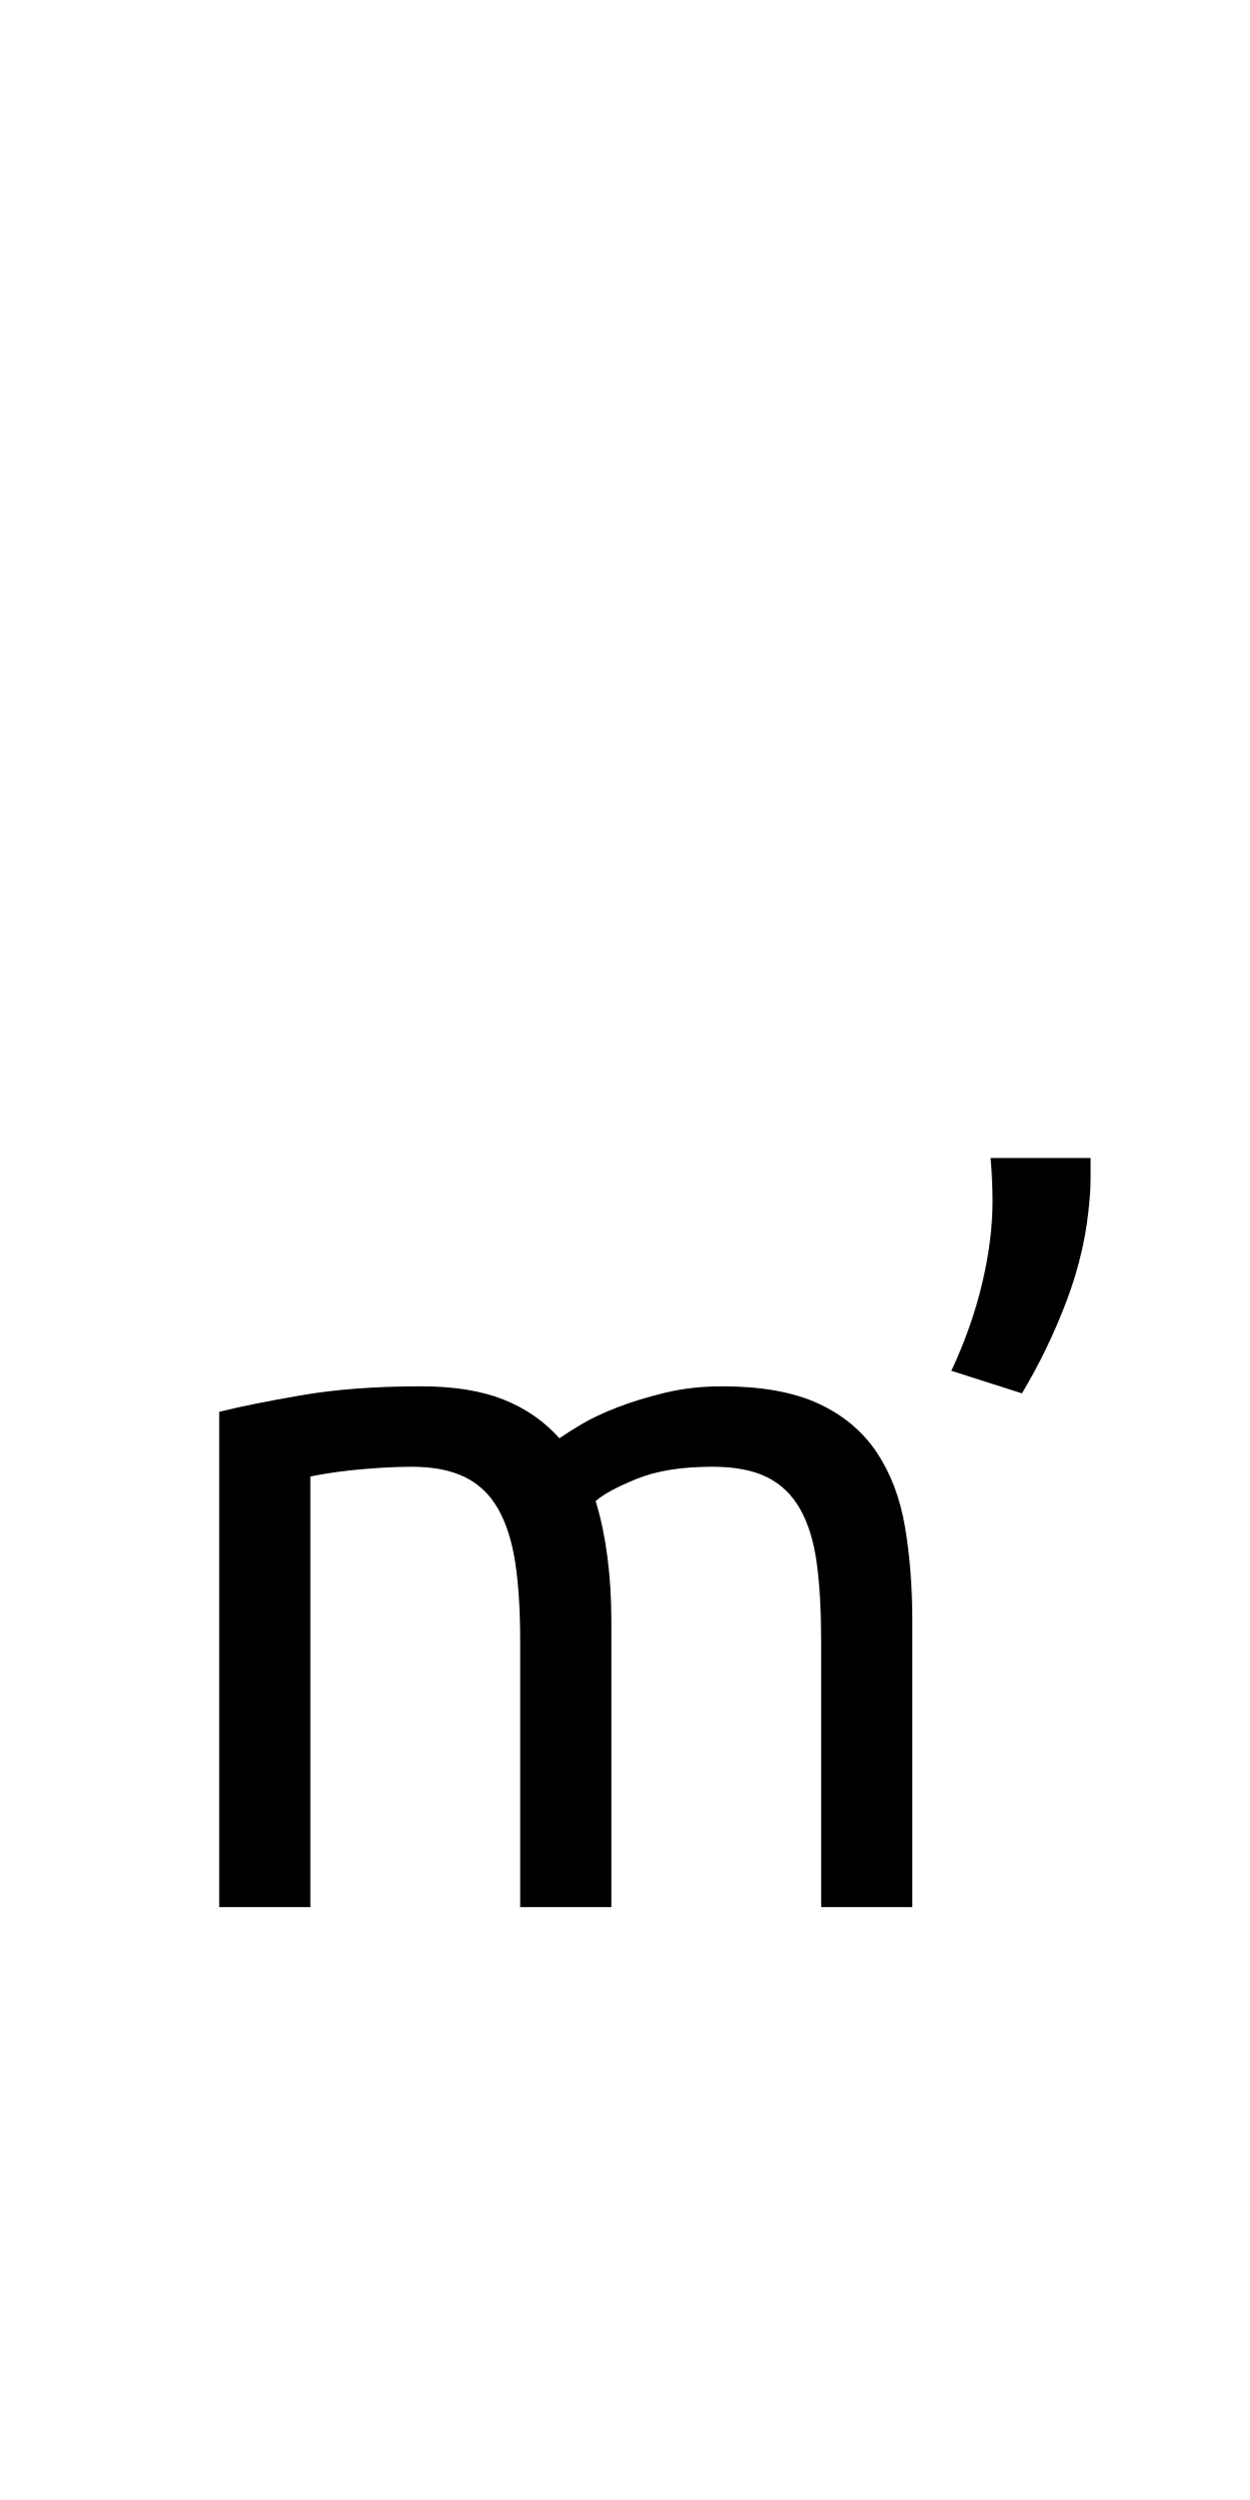
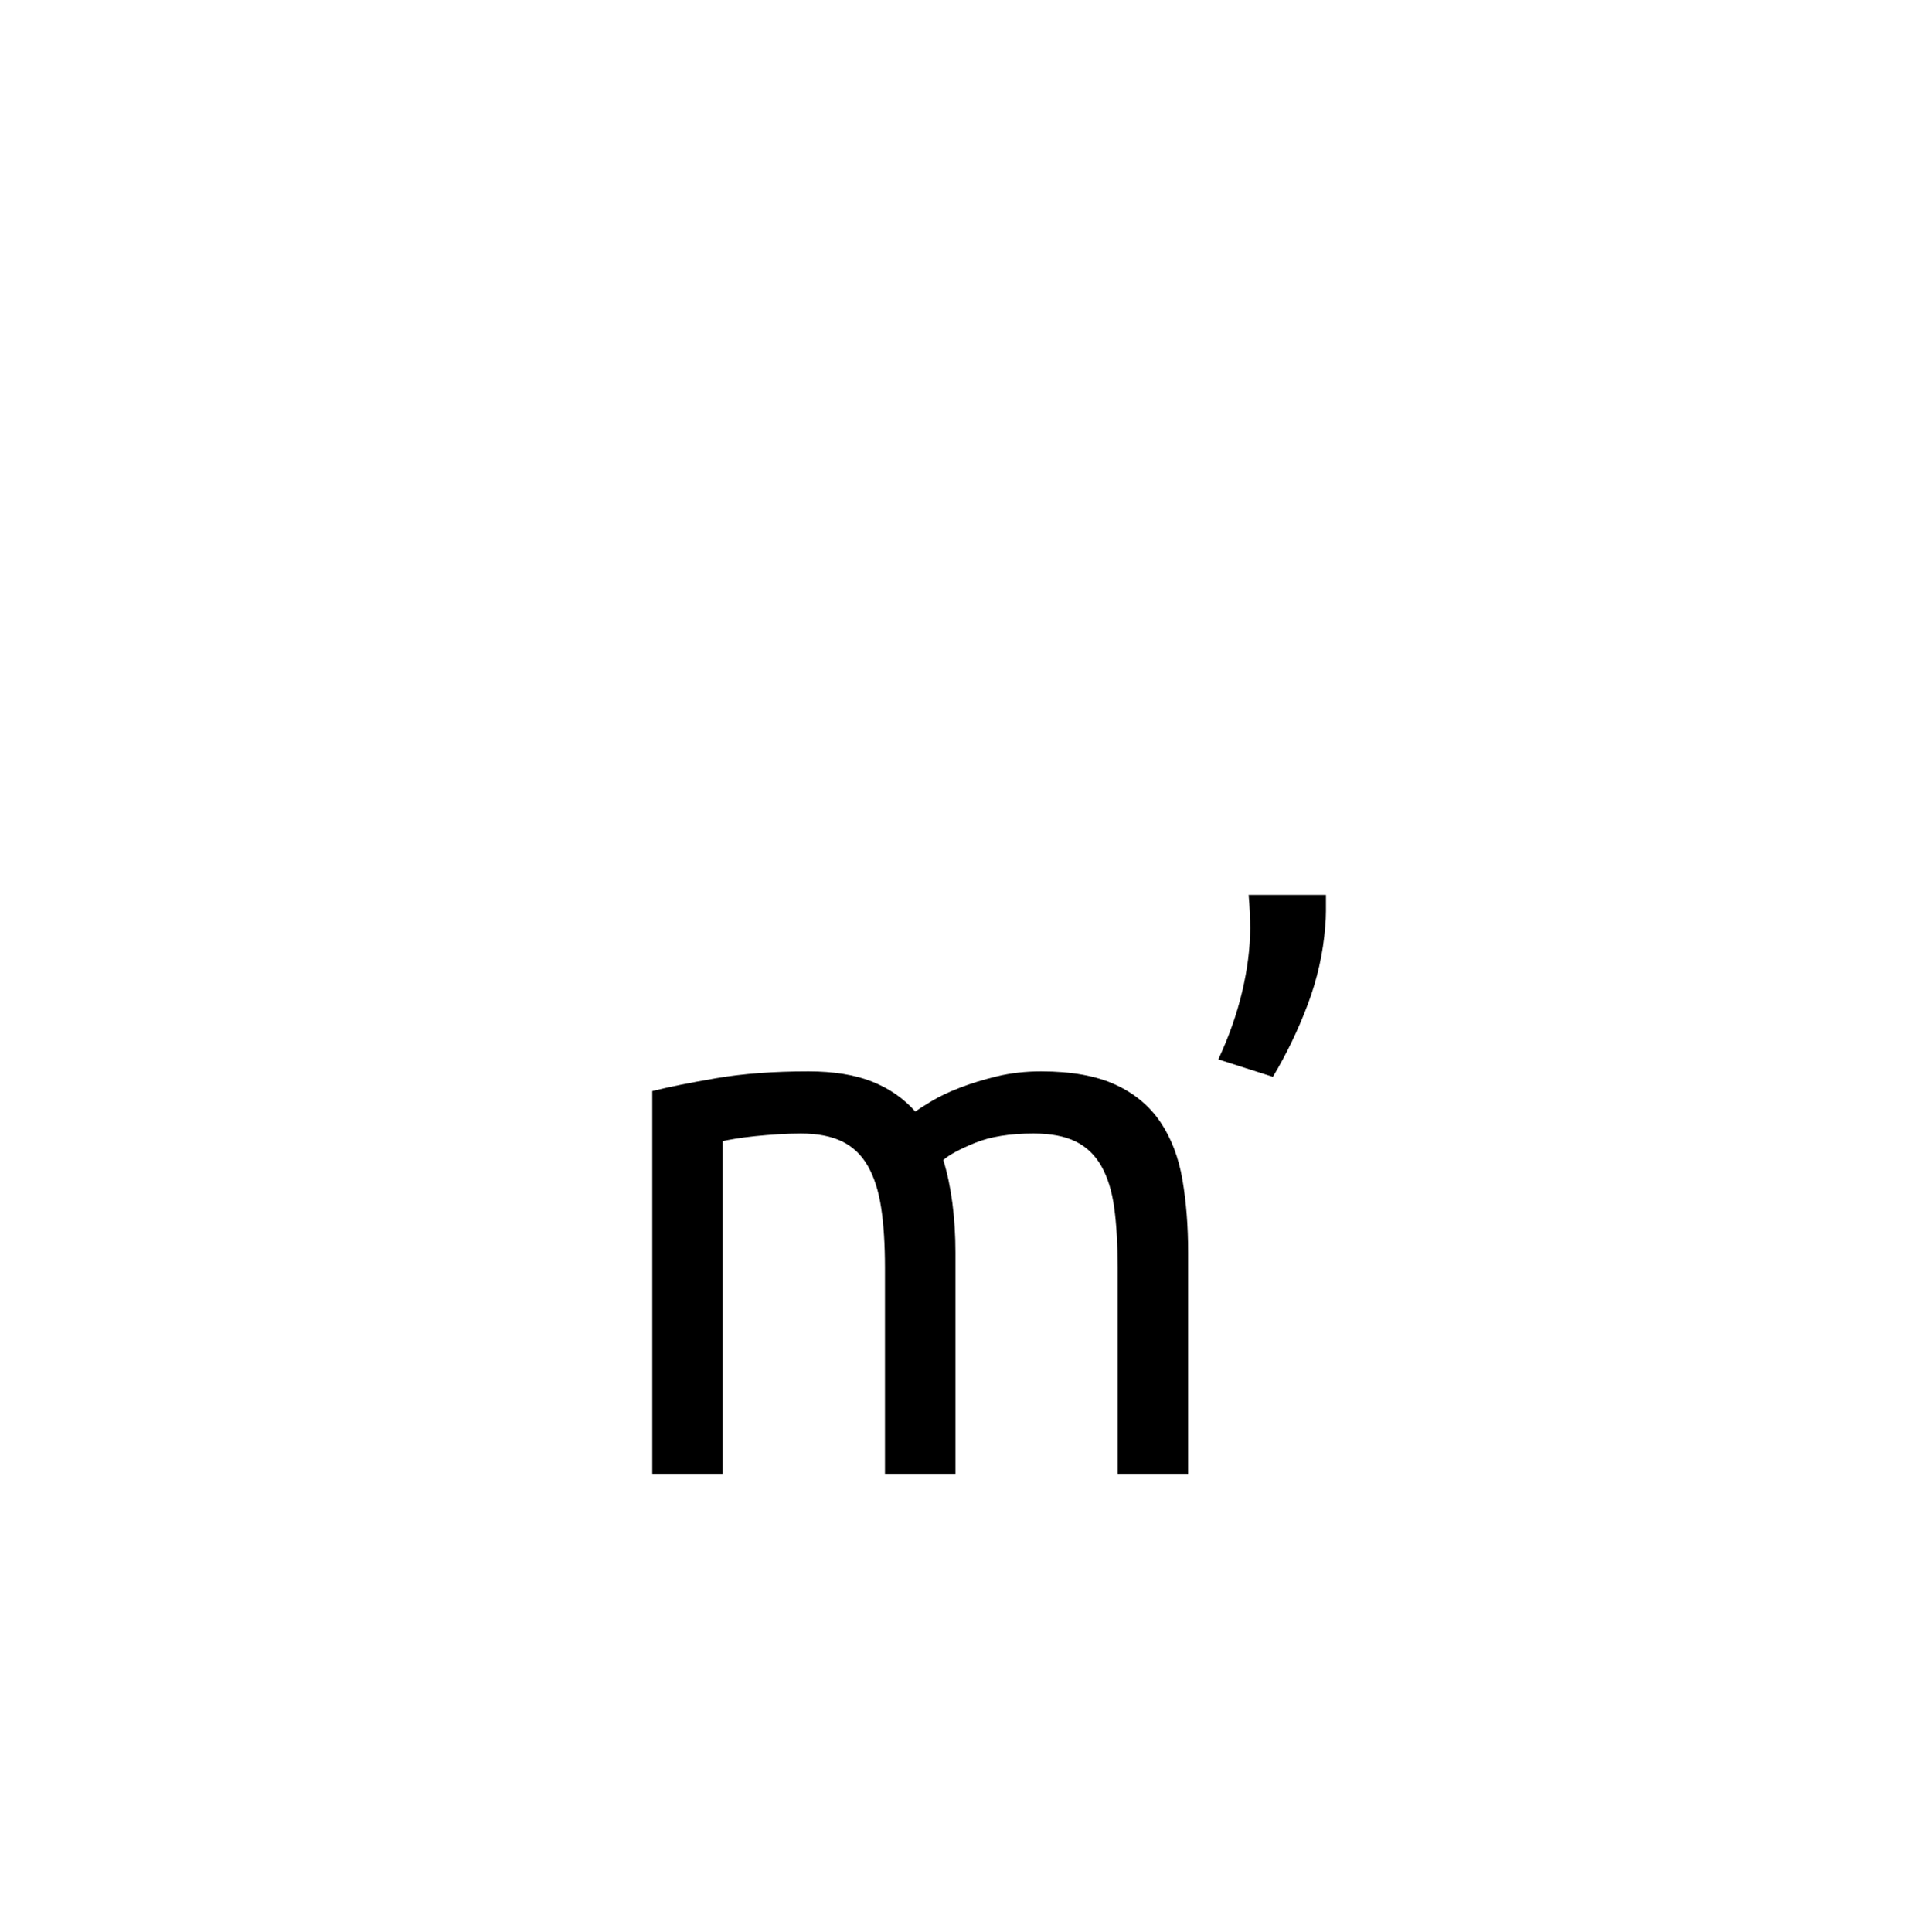
- <svg xmlns="http://www.w3.org/2000/svg" version="1.1" x="0px" y="0px" width="283.465px" height="566.93px" viewBox="0 0 283.465 566.93" enable-background="new 0 0 283.465 566.93" xml:space="preserve">
+ <svg xmlns="http://www.w3.org/2000/svg" version="1.1" x="0px" y="0px" width="283.465px" height="283.465px" viewBox="0 0 283.465 566.93" enable-background="new 0 0 283.465 566.93" xml:space="preserve">
  <g id="fond" display="none">
    <rect x="-7500.152" y="-9811.008" display="inline" fill-rule="evenodd" clip-rule="evenodd" fill="#58595B" width="16654.492" height="16572.797" />
  </g>
  <g id="en_cours">
</g>
  <g id="fini">
    <g>
      <path d="M49.748,320.291c4.746-1.186,11.014-2.447,18.801-3.782c7.787-1.335,16.798-2.003,27.033-2.003    c7.416,0,13.646,1.001,18.69,3.004c5.041,2.002,9.269,4.933,12.683,8.788c1.036-0.74,2.67-1.779,4.895-3.114    c2.225-1.335,4.968-2.632,8.232-3.894c3.261-1.259,6.897-2.371,10.902-3.338c4.005-0.963,8.305-1.446,12.905-1.446    c8.9,0,16.166,1.3,21.805,3.894c5.636,2.597,10.047,6.269,13.239,11.014c3.188,4.749,5.34,10.385,6.452,16.91    c1.113,6.528,1.669,13.648,1.669,21.359v64.97h-20.692v-60.52c0-6.821-0.333-12.683-1.001-17.577    c-0.667-4.896-1.93-8.973-3.783-12.237c-1.856-3.261-4.377-5.674-7.565-7.231c-3.191-1.558-7.308-2.336-12.349-2.336    c-6.974,0-12.721,0.928-17.244,2.781c-4.526,1.856-7.603,3.525-9.233,5.006c1.186,3.859,2.075,8.087,2.67,12.683    c0.591,4.6,0.89,9.421,0.89,14.462v64.97h-20.692v-60.52c0-6.821-0.372-12.683-1.113-17.577    c-0.744-4.896-2.041-8.973-3.894-12.237c-1.856-3.261-4.377-5.674-7.565-7.231c-3.191-1.558-7.231-2.336-12.126-2.336    c-2.079,0-4.304,0.076-6.675,0.223c-2.375,0.149-4.638,0.333-6.786,0.556c-2.152,0.223-4.116,0.483-5.896,0.779    c-1.78,0.299-2.969,0.521-3.56,0.667v97.677H49.748V320.291z" />
    </g>
    <g>
      <path d="M247.515,262.705c0,1.634,0,3.226,0,4.783s-0.076,3.08-0.222,4.562c-0.595,7.714-2.302,15.317-5.118,22.806    c-2.819,7.492-6.23,14.573-10.235,21.249l-16.02-5.118c3.115-6.675,5.451-13.312,7.009-19.913    c1.558-6.599,2.336-12.794,2.336-18.579c0-1.48-0.039-3.076-0.111-4.783c-0.077-1.704-0.188-3.372-0.334-5.006H247.515z" />
    </g>
  </g>
</svg>
